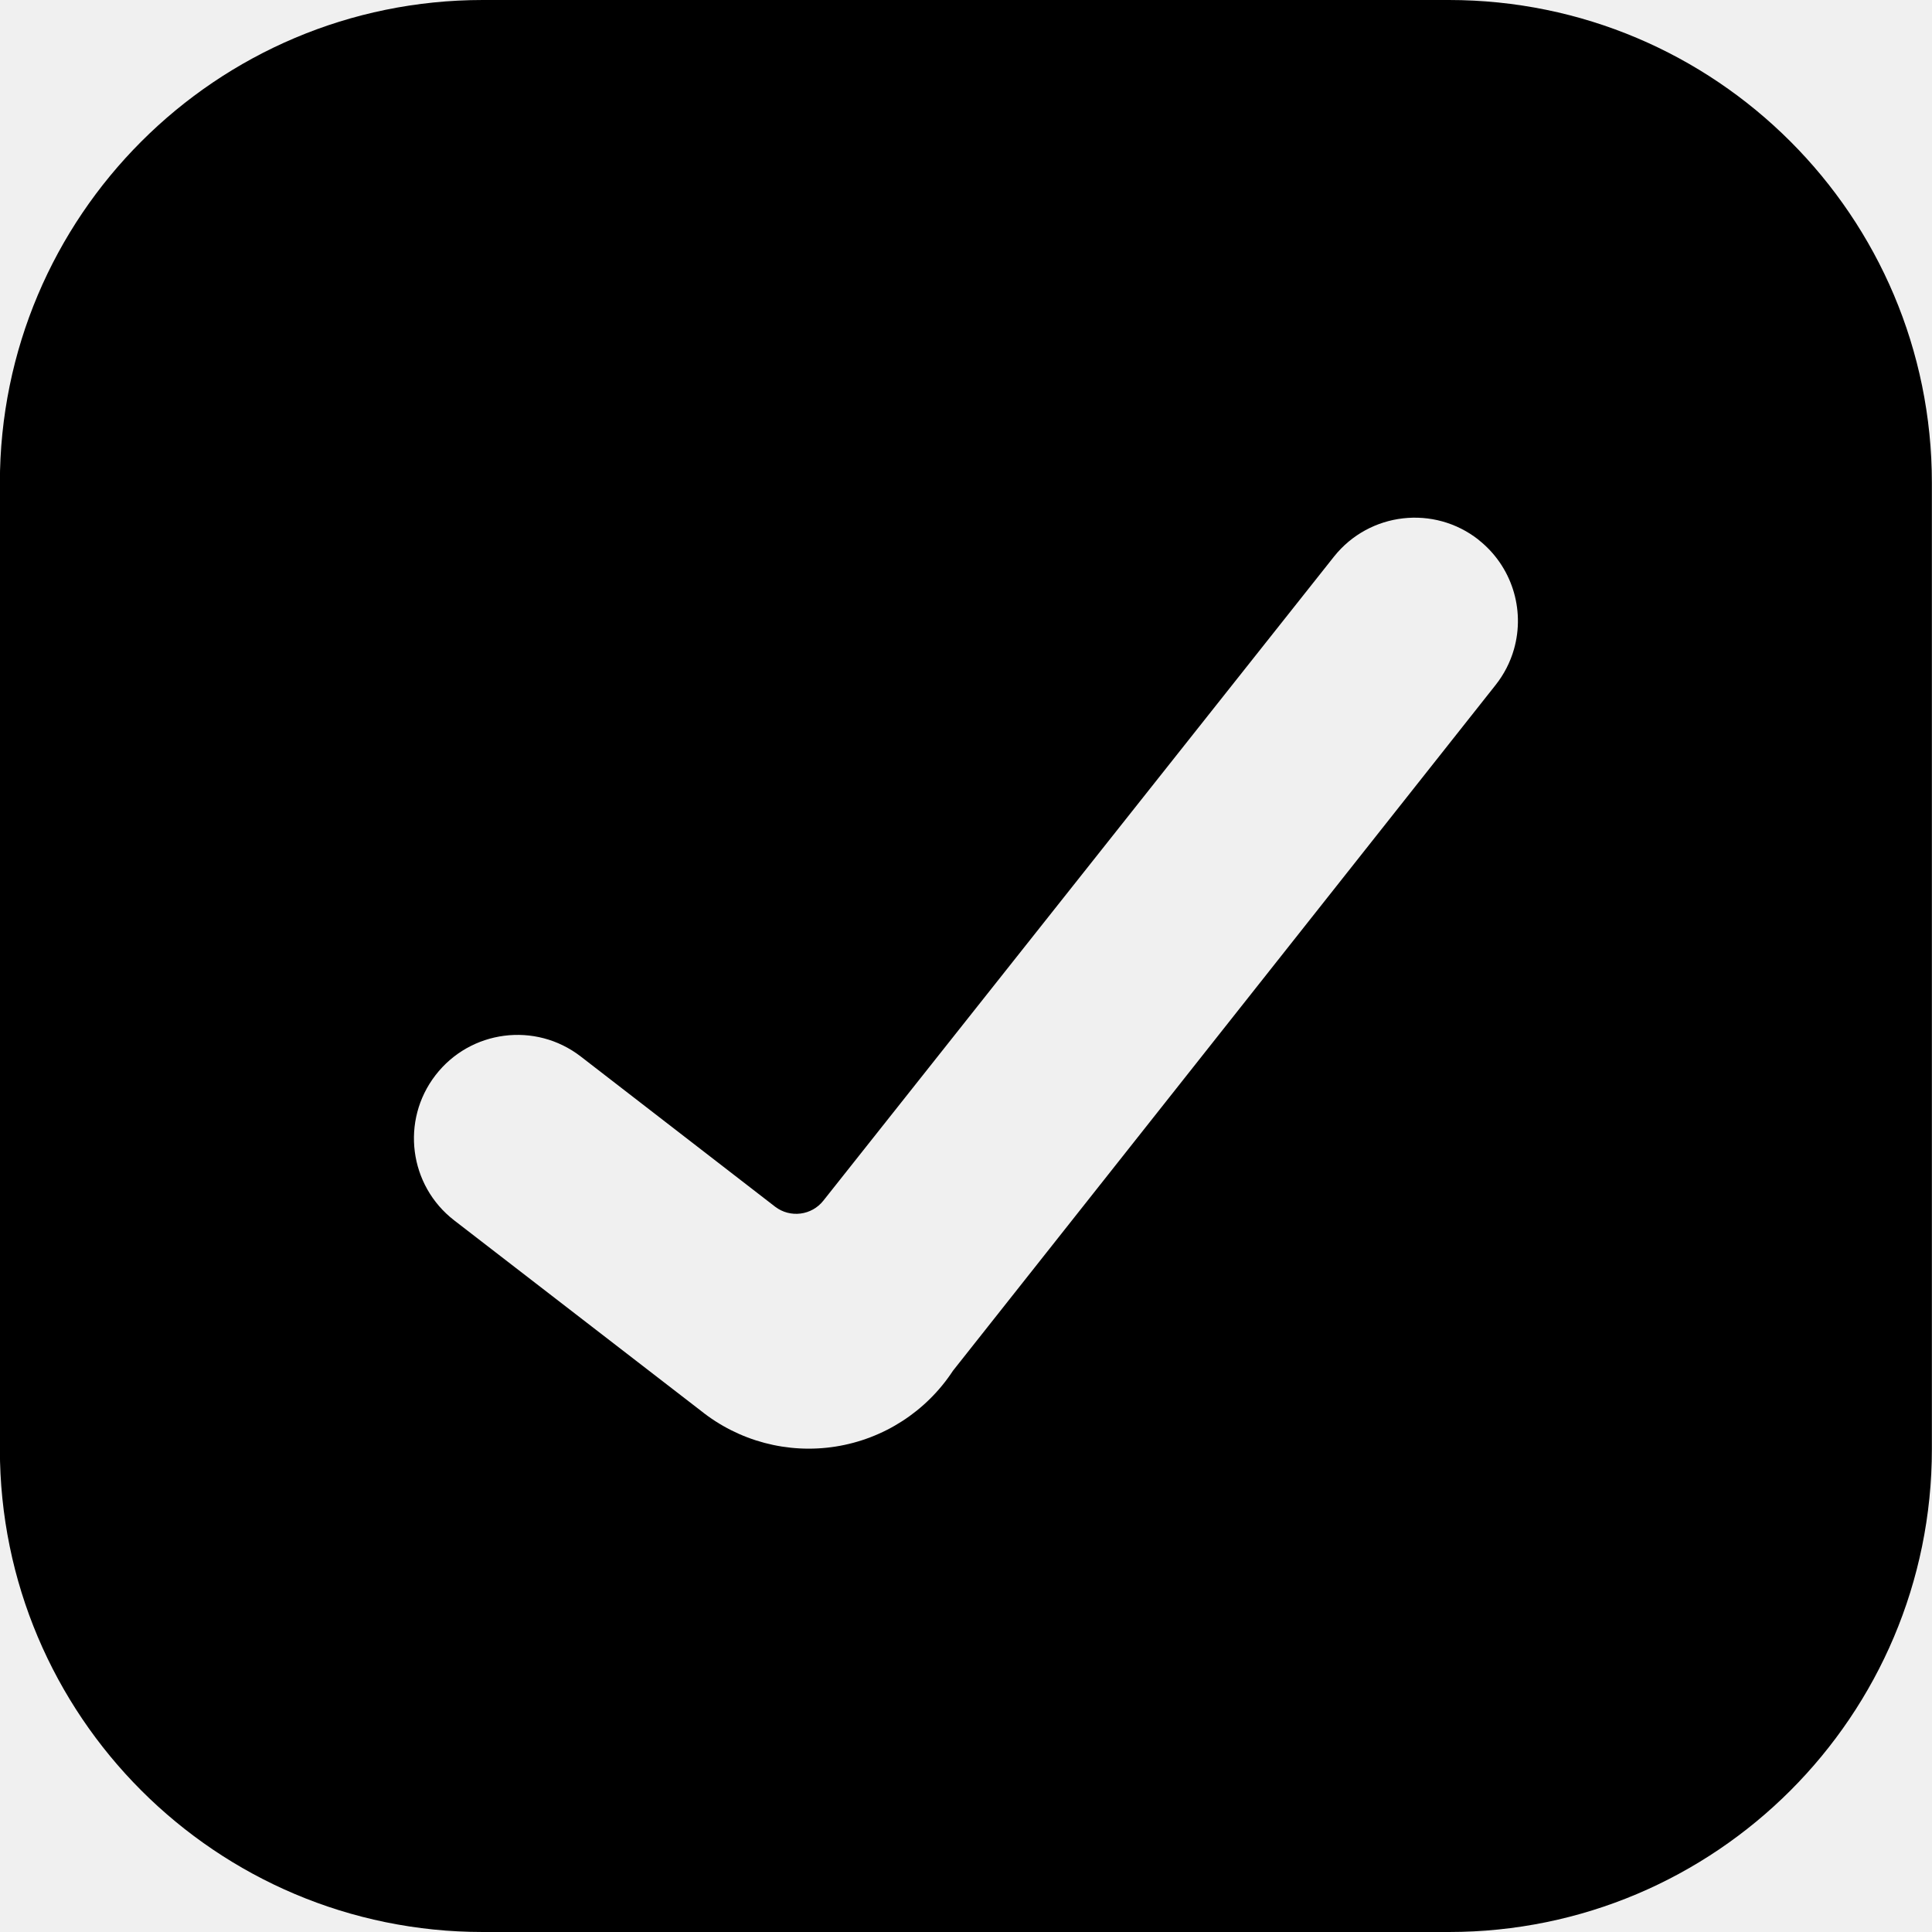
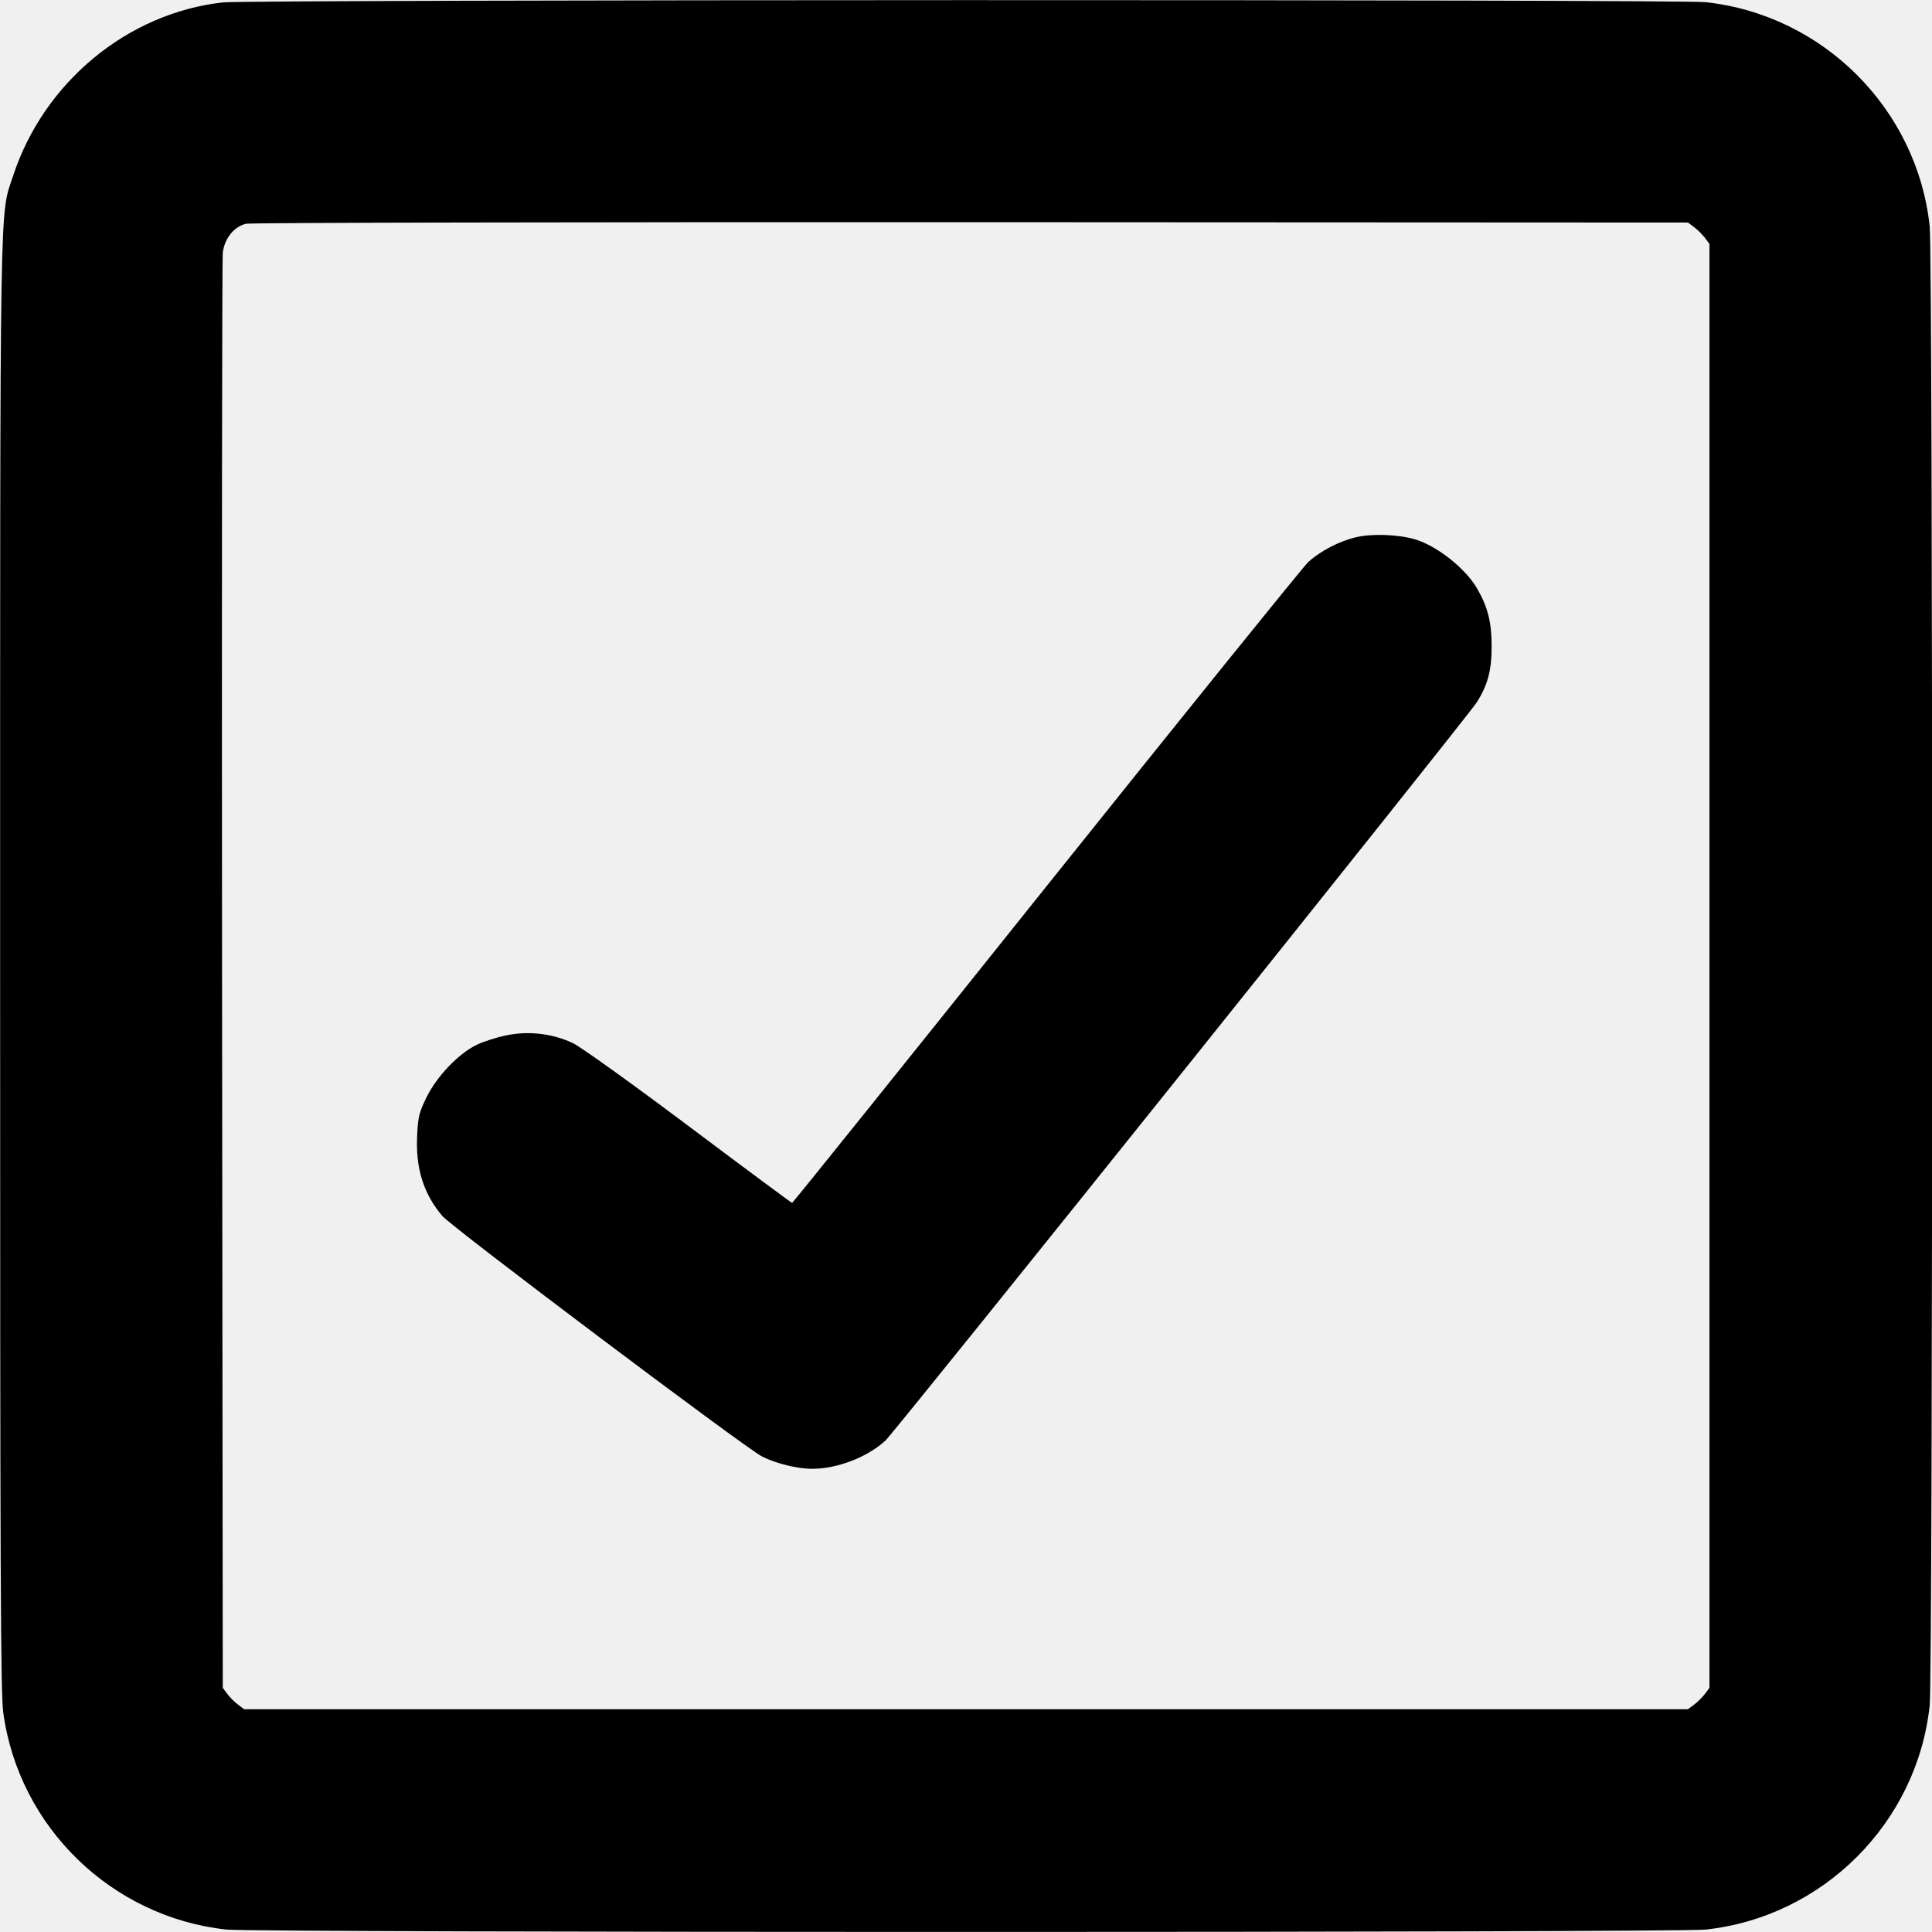
- <svg xmlns="http://www.w3.org/2000/svg" viewBox="0 0 16 16" fill="none">
+ <svg xmlns="http://www.w3.org/2000/svg" width="16" height="16" viewBox="0 0 16 16" fill="none">
  <g clip-path="url(#clip0_8874_15313)">
-     <path d="M15.999 4a4 4 0 0 0-4-4h-8a4 4 0 0 0-4 4v8a4 4 0 0 0 4 4h8a4 4 0 0 0 4-4V4Zm-3.754.471a.855.855 0 0 1 .293.906.854.854 0 0 1-.153.297L7.892 11.352a1.428 1.428 0 0 1-2.088.331l-2.042-1.576a.857.857 0 1 1 1.047-1.358l1.611 1.245a.287.287 0 0 0 .399-.051l4.229-5.334a.855.855 0 0 1 1.198-.138Z" fill="currentColor" />
+     <path fill-rule="evenodd" clip-rule="evenodd" d="M1.845 0.02C1.056 0.108 0.363 0.681 0.109 1.455C-0.004 1.798 0.001 1.446 0.001 7.999C0.001 13.056 0.005 14.02 0.027 14.182C0.155 15.13 0.924 15.877 1.876 15.98C2.124 16.006 13.877 16.006 14.125 15.98C15.098 15.875 15.877 15.096 15.981 14.123C16.008 13.876 16.008 2.122 15.981 1.875C15.877 0.902 15.098 0.123 14.125 0.018C13.901 -0.006 2.061 -0.004 1.845 0.02ZM2.038 1.853C1.938 1.876 1.859 1.975 1.845 2.093C1.839 2.148 1.836 4.844 1.839 8.085L1.845 13.978L1.883 14.029C1.903 14.056 1.943 14.096 1.971 14.117L2.022 14.155H8.001H13.979L14.03 14.117C14.058 14.096 14.098 14.056 14.119 14.029L14.157 13.978V7.999V2.02L14.119 1.969C14.098 1.942 14.058 1.902 14.03 1.881L13.979 1.843L8.041 1.84C4.774 1.839 2.073 1.844 2.038 1.853ZM11.235 4.448C11.096 4.479 10.934 4.563 10.834 4.655C10.793 4.693 9.817 5.902 8.664 7.343C7.512 8.784 6.565 9.962 6.56 9.962C6.555 9.962 6.169 9.676 5.703 9.326C5.212 8.958 4.807 8.668 4.743 8.638C4.575 8.559 4.377 8.536 4.195 8.574C4.114 8.59 4.003 8.626 3.947 8.653C3.797 8.726 3.619 8.912 3.533 9.086C3.472 9.211 3.462 9.247 3.455 9.398C3.44 9.673 3.507 9.887 3.664 10.071C3.744 10.165 6.175 11.994 6.311 12.062C6.425 12.12 6.603 12.164 6.725 12.164C6.934 12.164 7.183 12.068 7.333 11.93C7.414 11.855 12.151 5.941 12.231 5.815C12.322 5.67 12.354 5.548 12.353 5.348C12.353 5.151 12.32 5.023 12.231 4.871C12.134 4.705 11.9 4.521 11.72 4.467C11.582 4.426 11.367 4.418 11.235 4.448Z" fill="currentColor" />
  </g>
  <defs>
    <clipPath id="clip0_8874_15313">
-       <path fill="white" d="M-.001 0h16v16h-16z" />
+       <rect width="16" height="16" fill="white" transform="translate(0 -0.000732422)" />
    </clipPath>
  </defs>
</svg>
